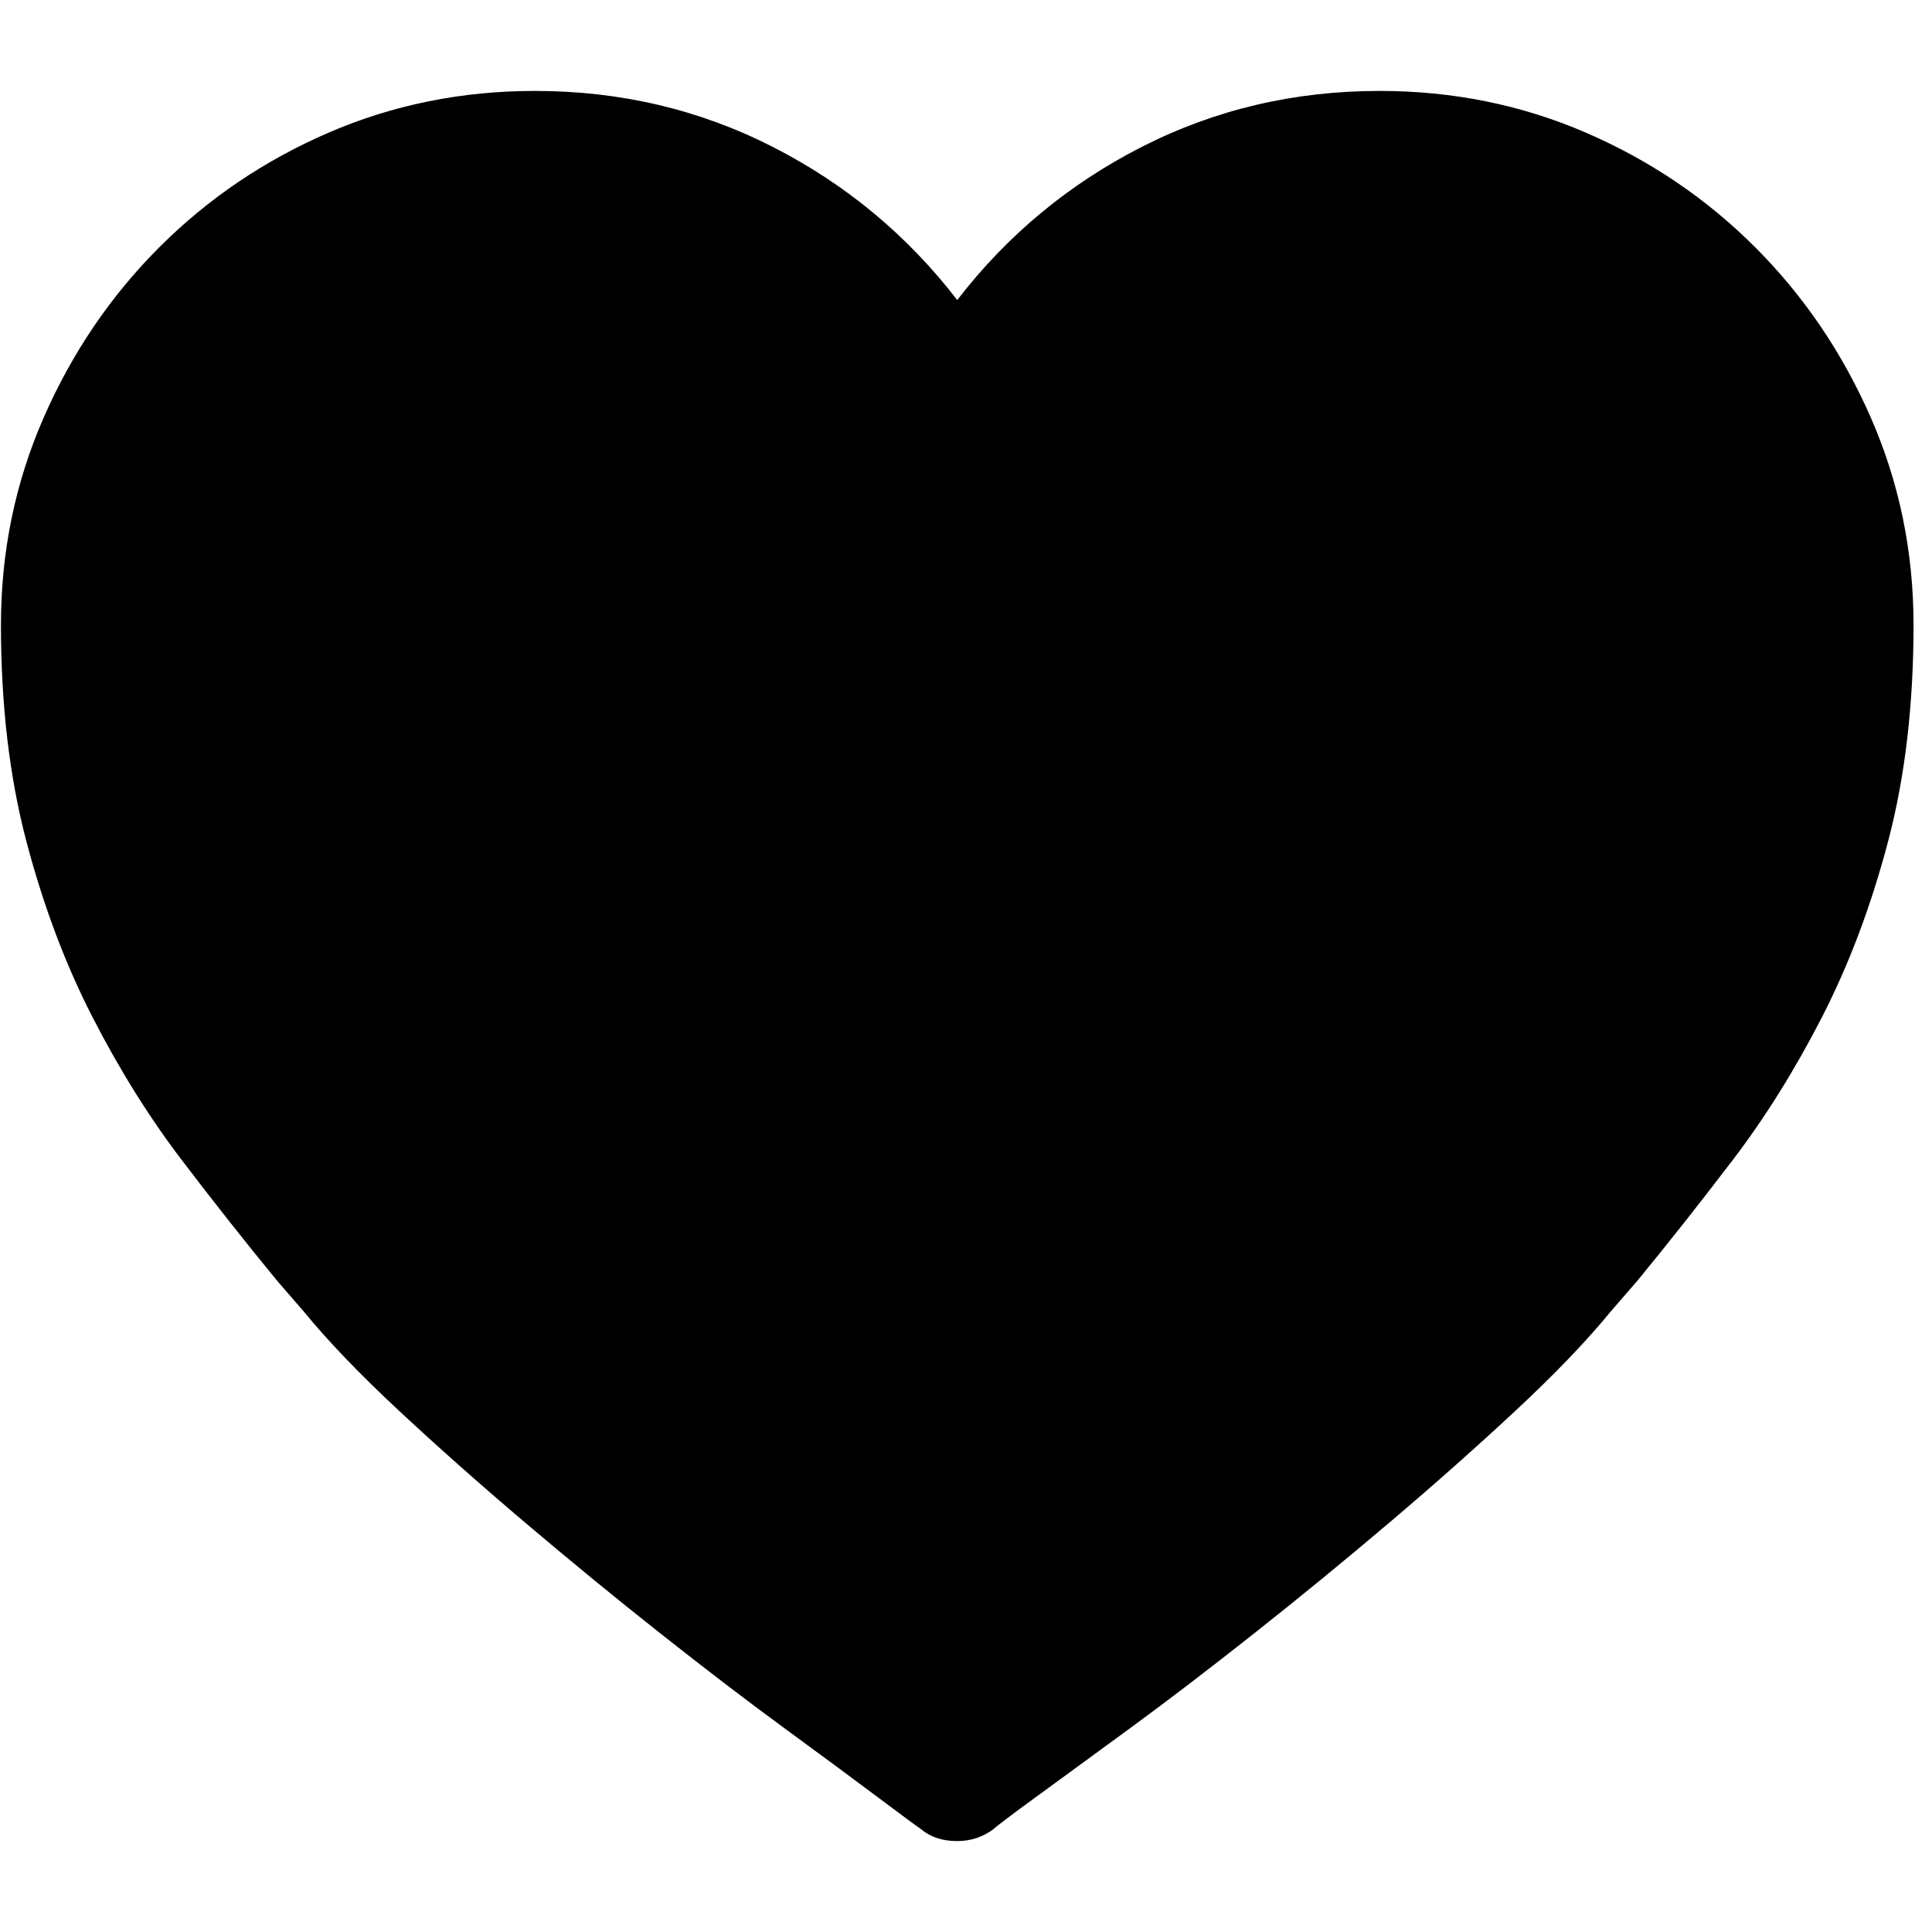
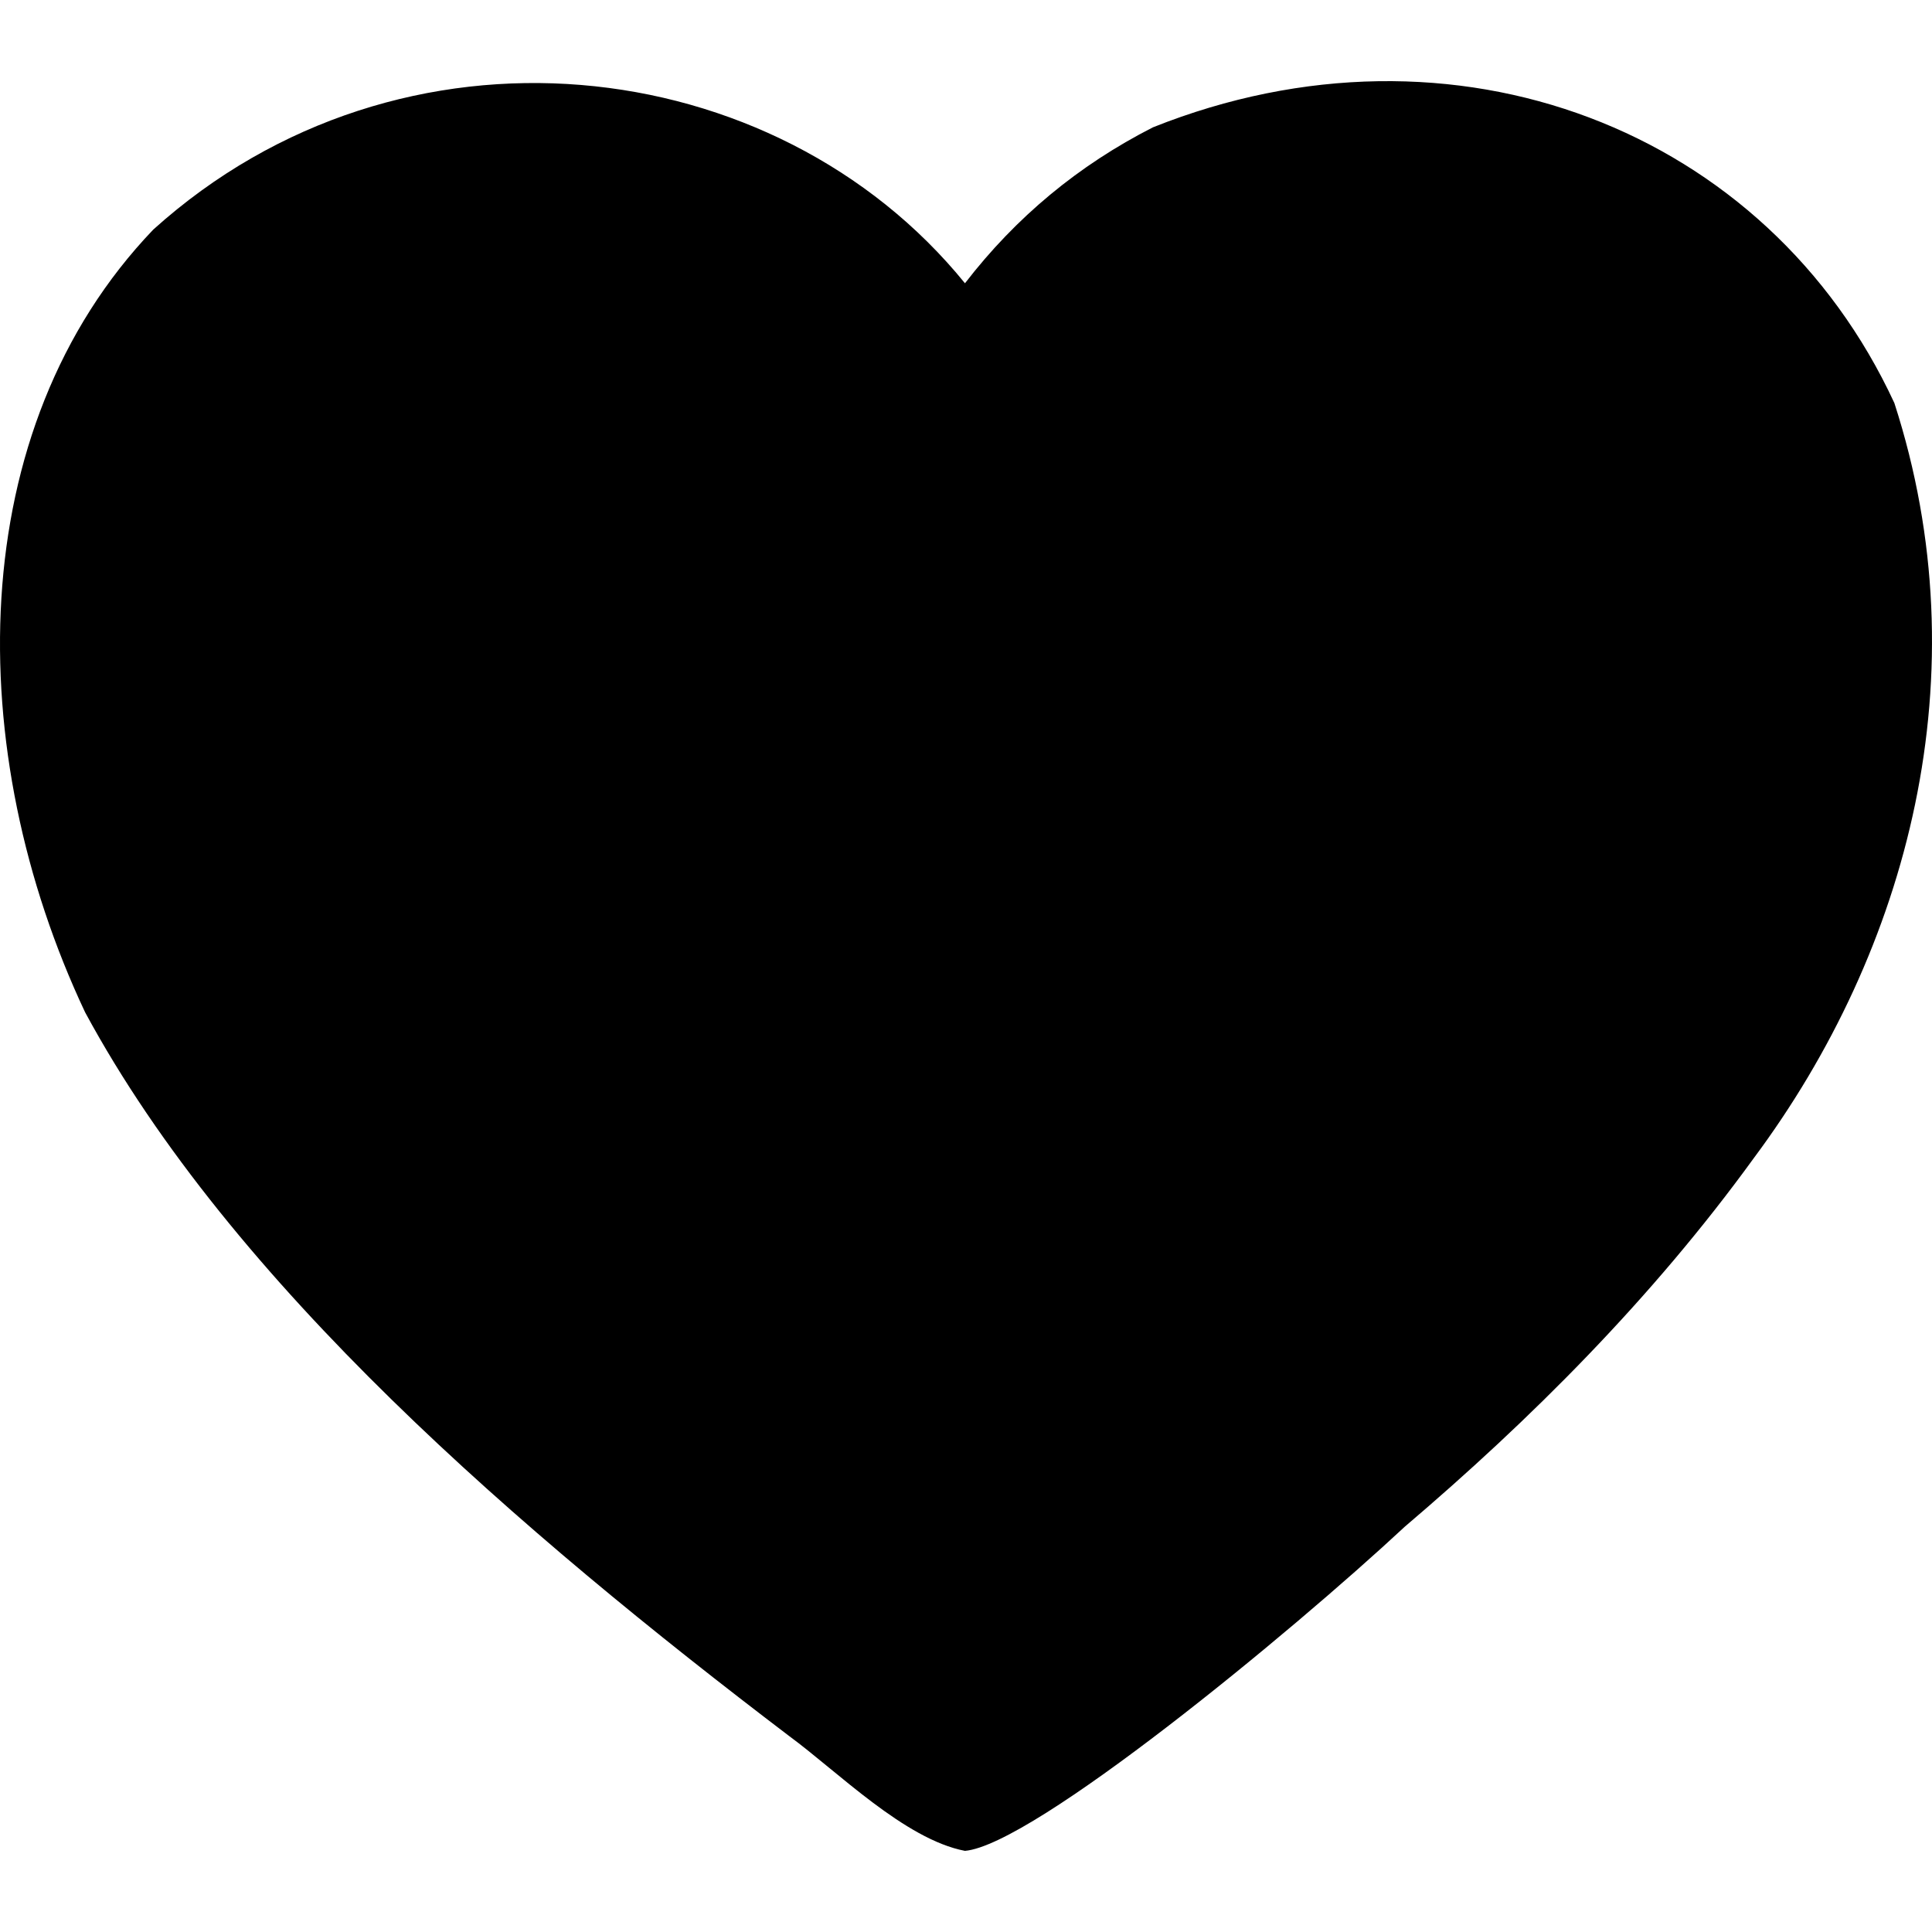
- <svg xmlns="http://www.w3.org/2000/svg" width="987.979" height="997.019" id="svg2" version="1.0">
+ <svg xmlns="http://www.w3.org/2000/svg" width="512" height="512" id="svg2" version="1.0">
  <defs id="defs4" />
-   <g id="layer1" transform="translate(-374.2178,422.7827)">
-     <g id="g3070" transform="matrix(1.047771,0,0,-1.047771,344.322,390.058)">
-       <path id="path3072" d="m 708,731 c 36,0 69.833,-6.833 101.5,-20.5 C 841.167,696.833 869,678 893,654 c 24,-24 43,-52 57,-84 14,-32 21,-66 21,-102 0,-39.333 -4.167,-74.833 -12.5,-106.5 C 950.165,329.833 939.332,301 926,275 912.667,249 898,225.5 882,204.5 866,183.5 850.333,163.667 835,145 L 822,130 C 810,115.333 794.333,99 775,81 755.667,63 735,44.667 713,26 691,7.333 668.833,-10.833 646.5,-28.5 c -22.333,-17.667 -42.833,-33.333 -61.5,-47 -18.667,-13.667 -34.167,-25 -46.5,-34 -12.337,-9 -19.171,-14.167 -20.5,-15.5 -5.337,-4 -11.337,-6 -18,-6 -7.333,0 -13.333,2 -18,6 -2,1.333 -9,6.5 -21,15.5 -12,9 -27.333,20.333 -46,34 -18.667,13.667 -39.167,29.333 -61.5,47 C 331.167,-10.833 309,7.333 287,26 c -22,18.667 -42.667,37 -62,55 -19.333,18 -35,34.333 -47,49 l -13,15 c -15.333,18.667 -31,38.5 -47,59.5 C 102,225.5 87.333,249 74,275 60.667,301 49.833,329.833 41.5,361.5 33.167,393.167 29,428.667 29,468 c 0,36 7,70 21,102 14,32 33,60 57,84 24,24 51.833,42.833 83.5,56.5 31.667,13.667 65.5,20.5 101.5,20.5 42,0 81,-9.167 117,-27.5 36,-18.333 66.333,-43.5 91,-75.5 24.667,32 55,57.167 91,75.5 36,18.333 75,27.5 117,27.5 z" style="fill:currentColor" />
+   <g id="layer1" transform="translate(-374.2178,-62.23637)">
+     <g id="g3070" transform="matrix(0.9597661,0,0,-0.9597661,368.335,384.0256)" style="fill:#000000;fill-opacity:1;stroke:none">
+       <path id="path3072" d="M 529.203,223.986 C 553.432,149.123 533.155,72.944 490.424,15.548 462.218,-23.374 428.509,-56.919 394.046,-86.247 362.34,-115.761 291.385,-174.159 272.576,-175.781 c -16.623,3.178 -35.276,21.975 -48.474,31.651 C 149.944,-87.757 70.114,-19.202 29.636,55.753 -4.301,127.713 -4.363,216.72 48.456,271.89 116.944,333.633 220.196,321.568 272.576,257.062 c 14.067,18.249 31.365,32.601 51.896,43.056 83.226,33.22 169.807,-0.631 204.731,-76.133 z" style="fill:#000000;fill-opacity:1;stroke:none" />
    </g>
  </g>
</svg>
